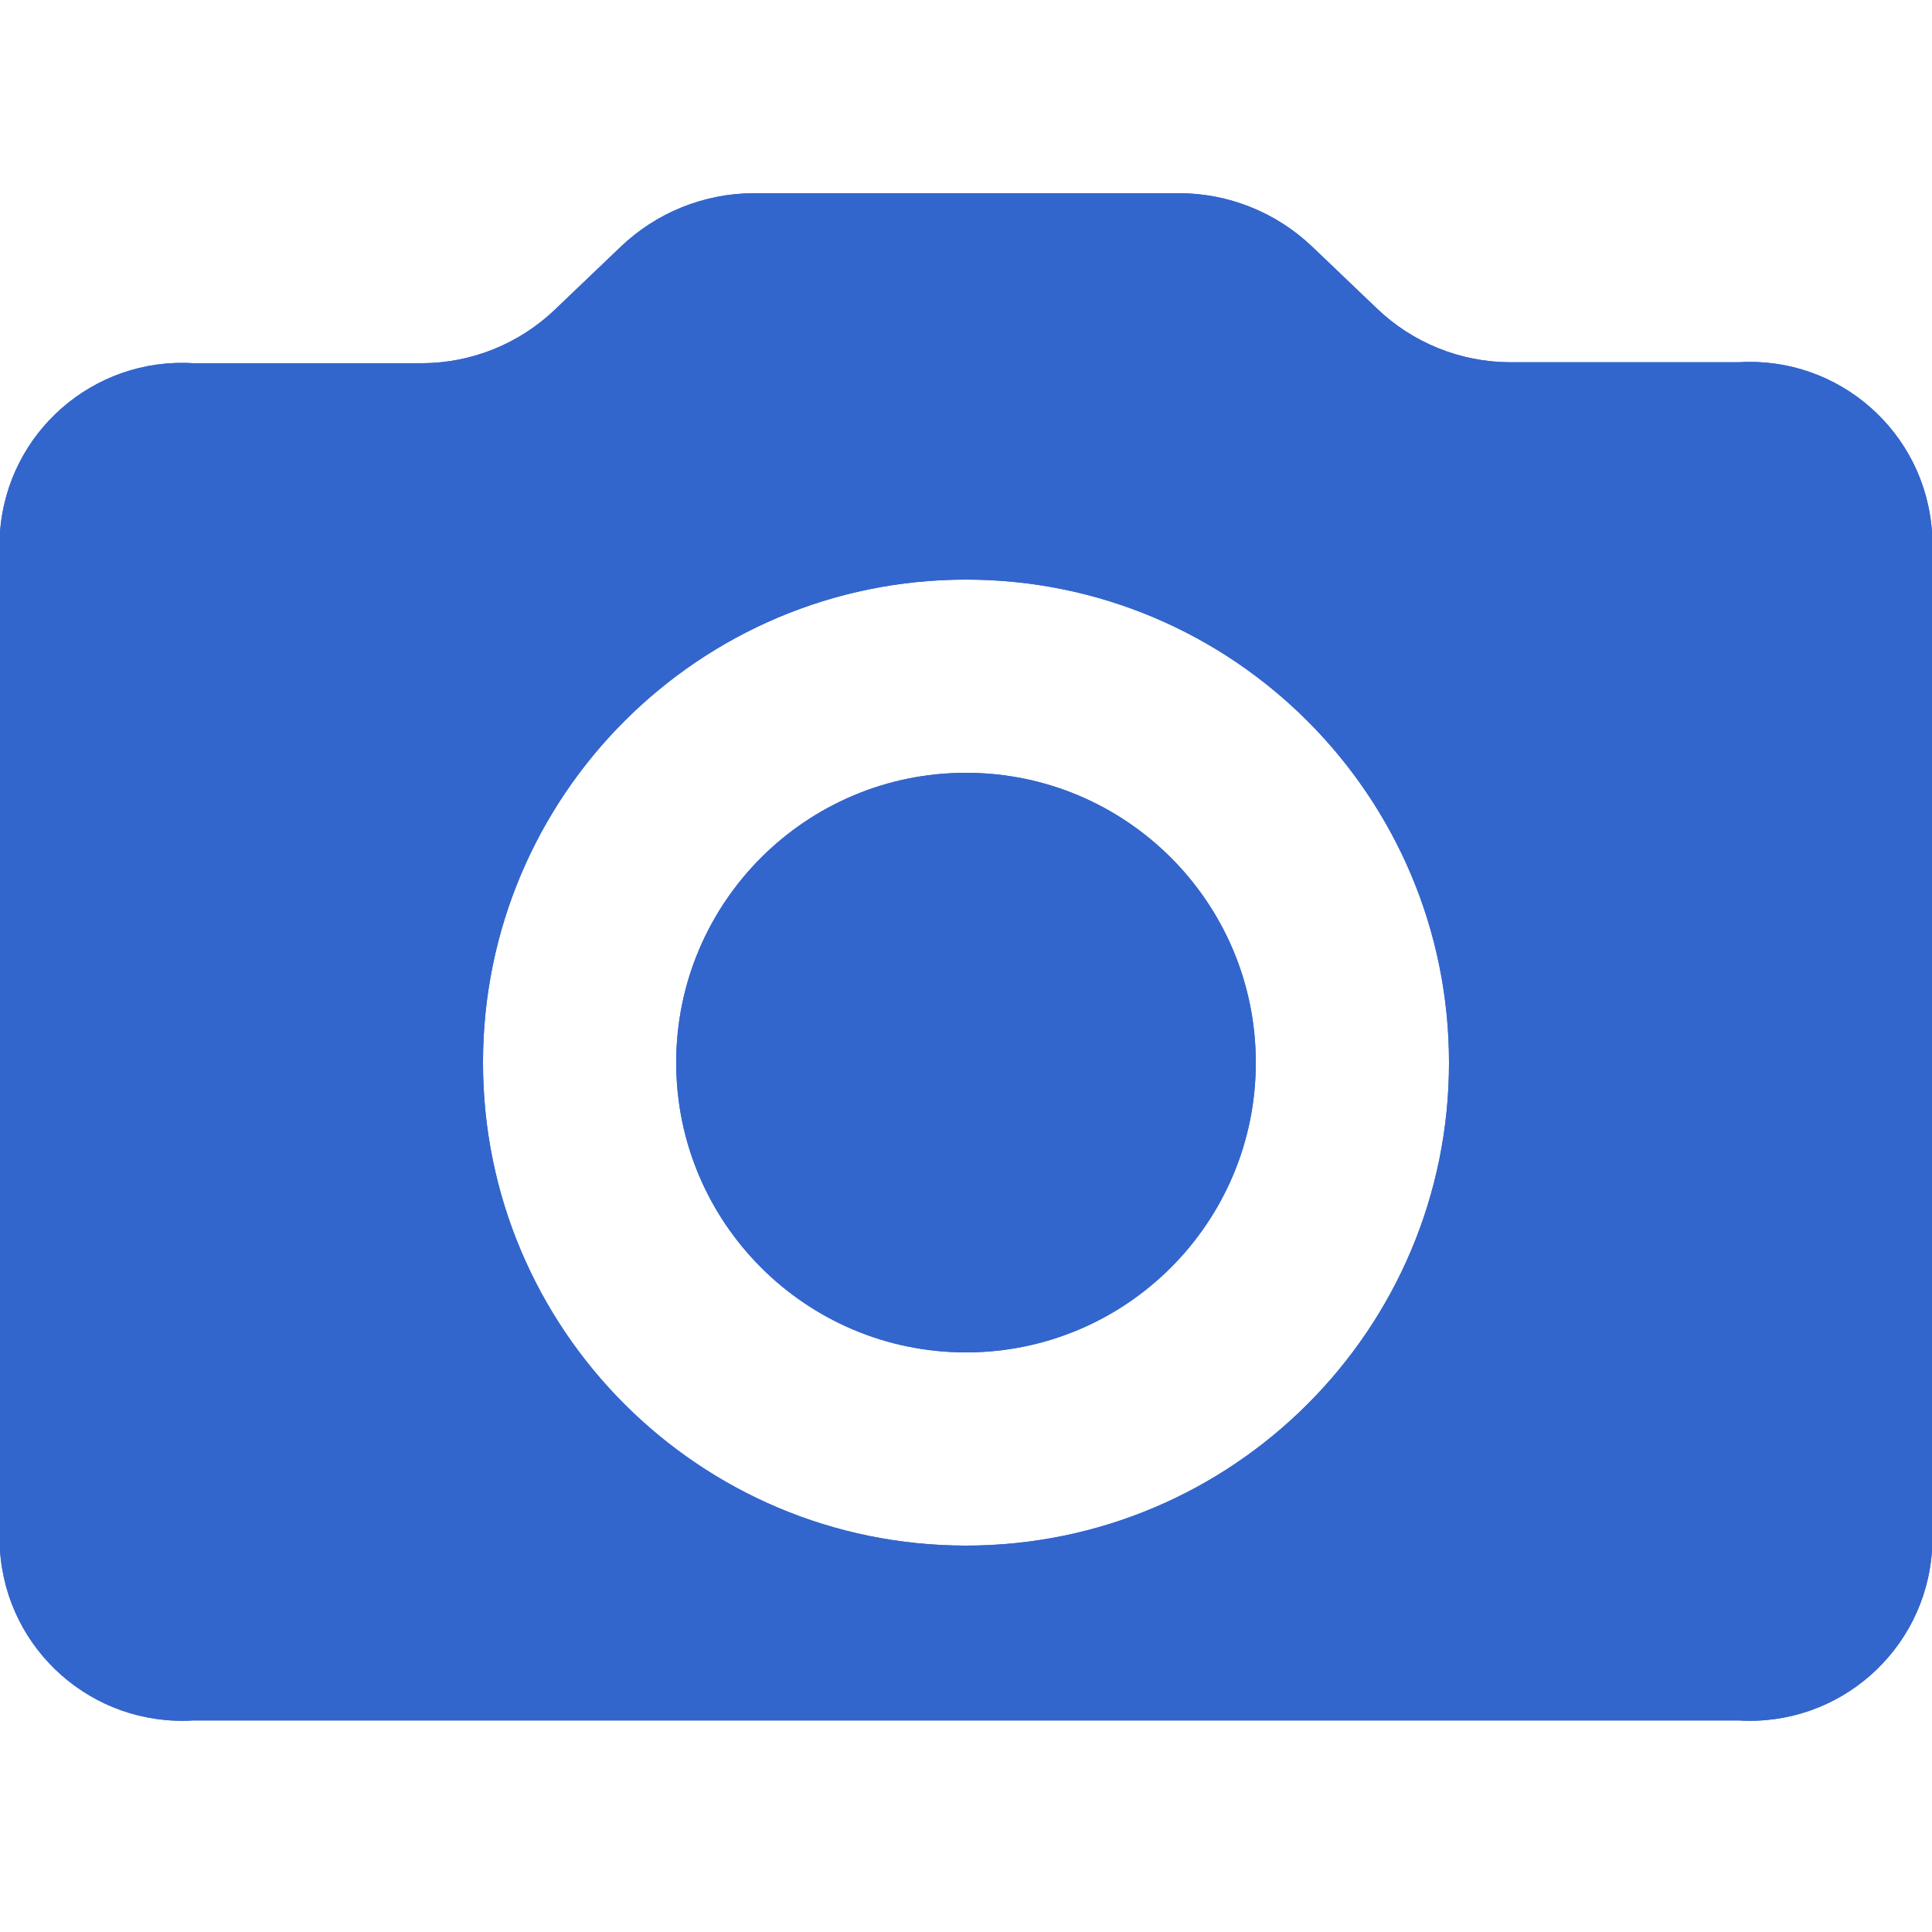
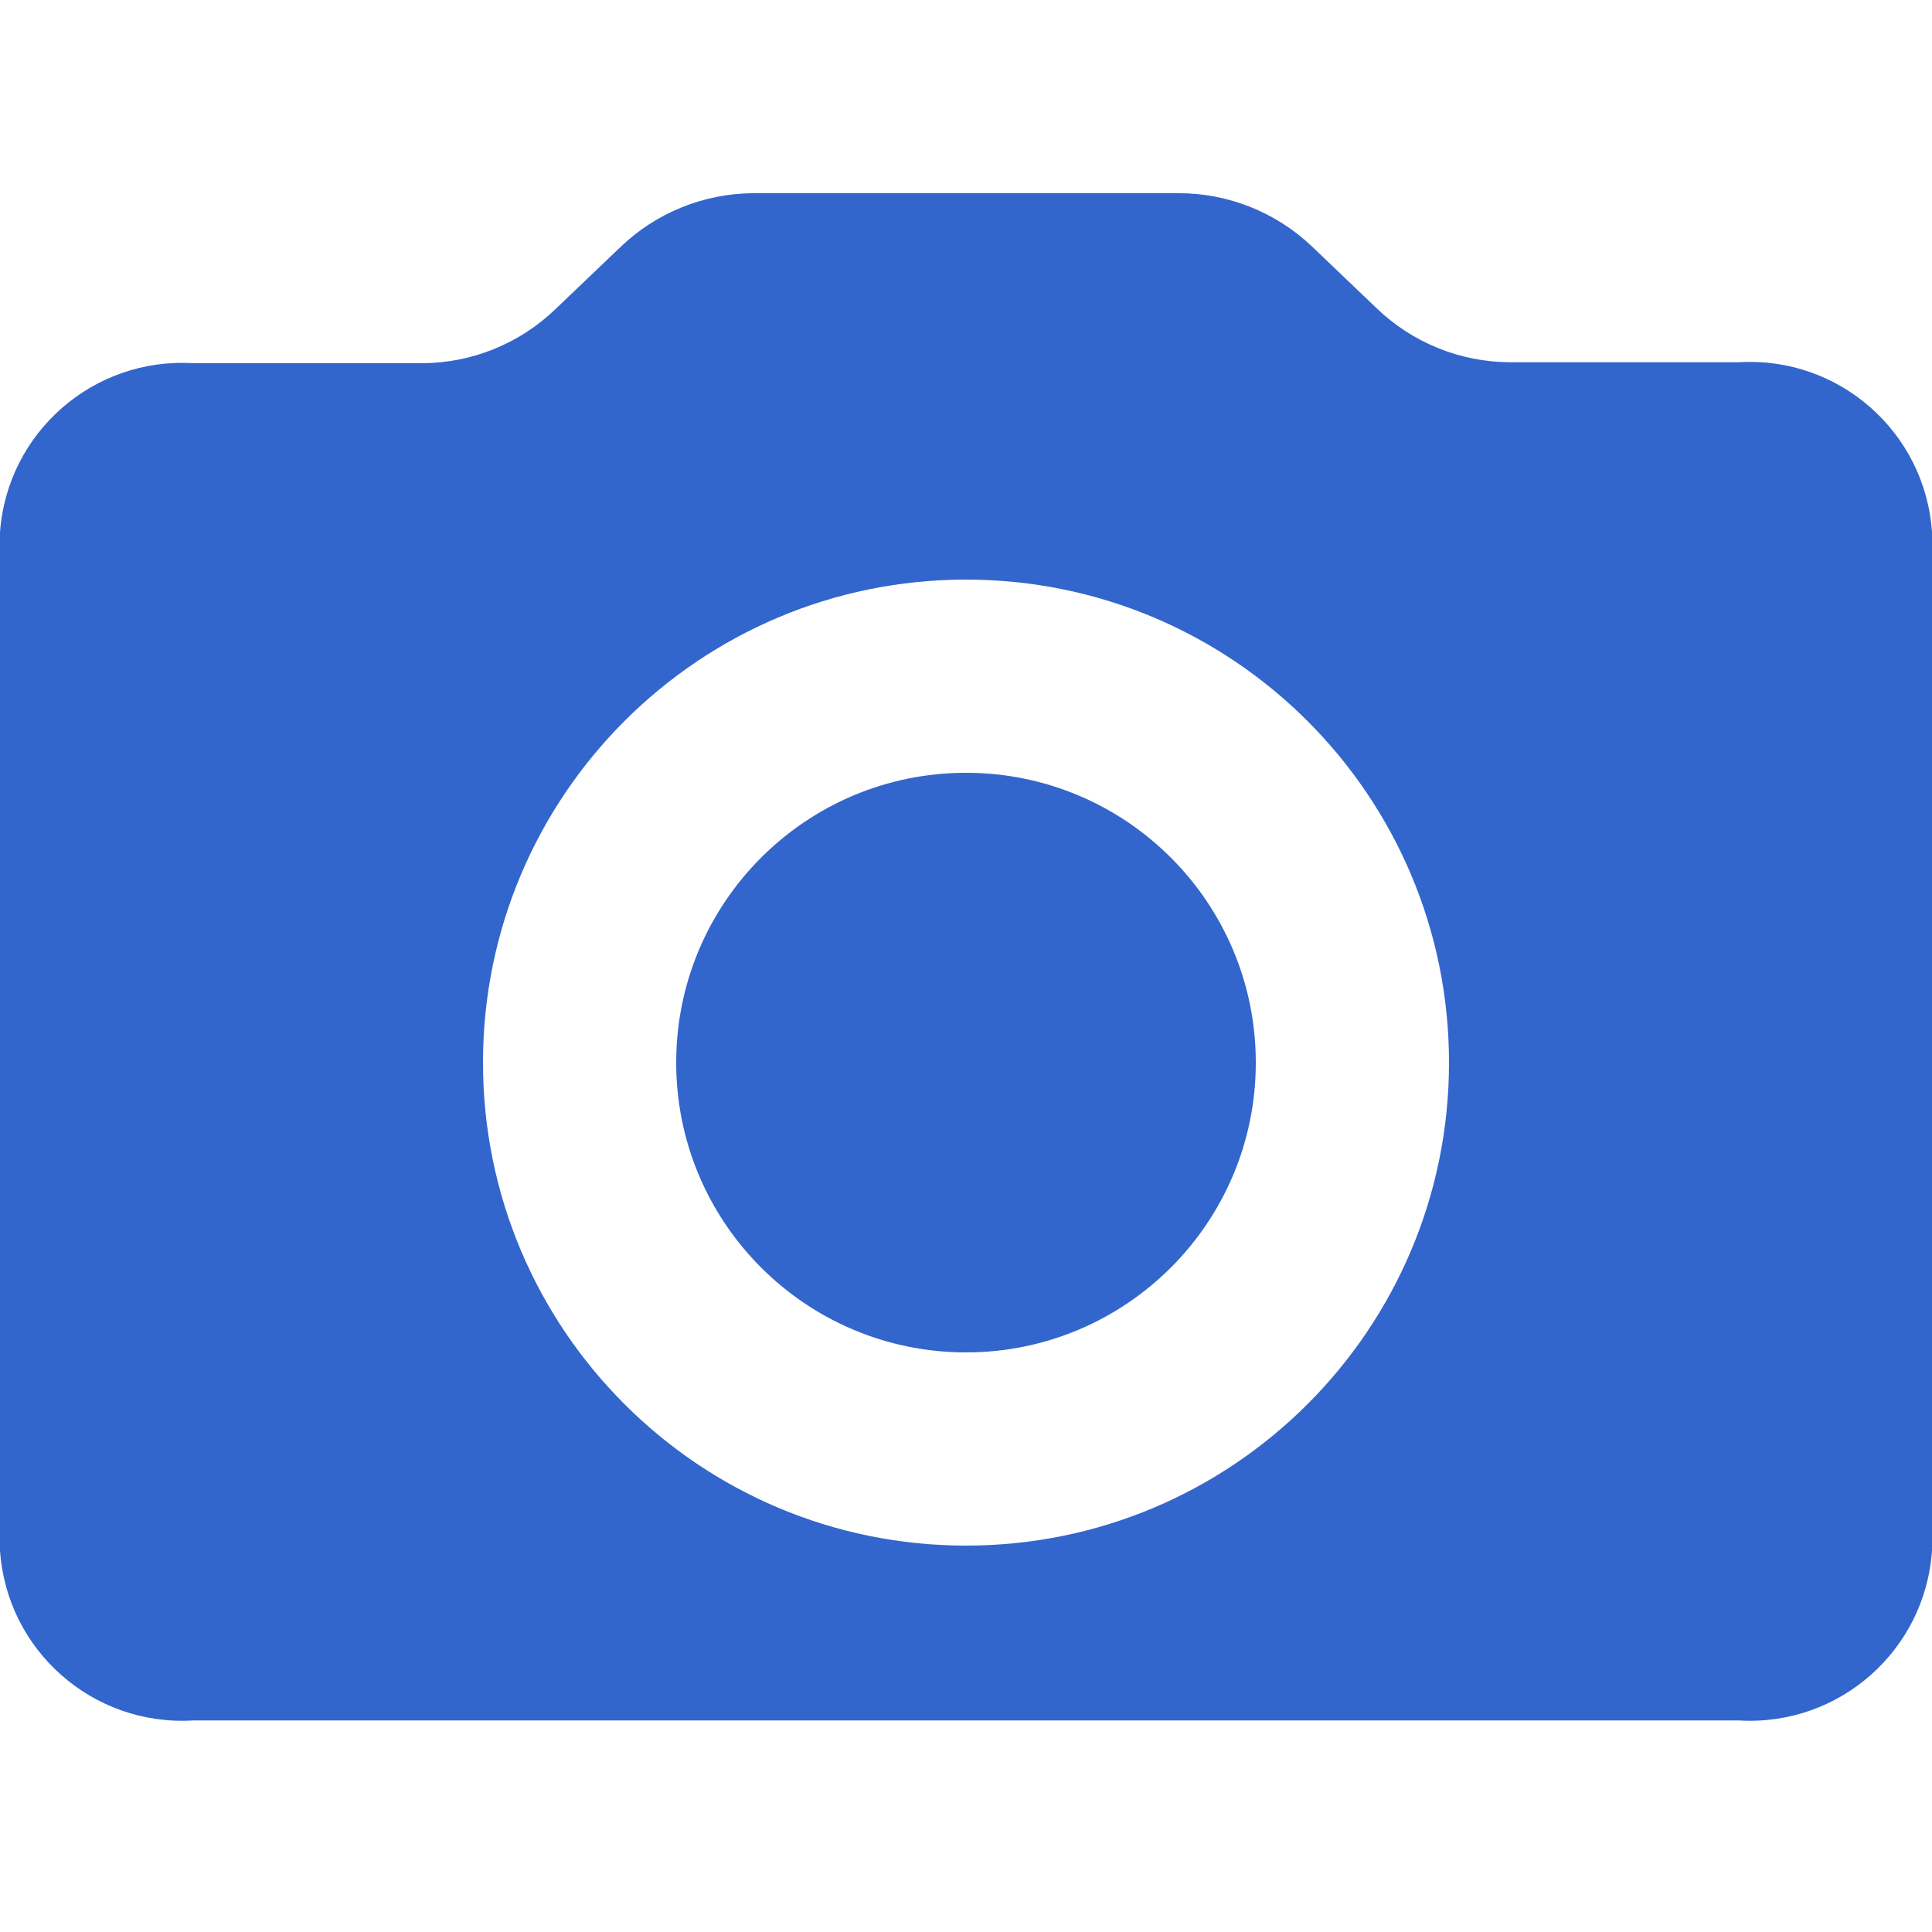
<svg xmlns="http://www.w3.org/2000/svg" width="20" height="20" viewBox="0 0 20 20">
-   <g fill="#36c">
-     <defs>
-       <clipPath id="a">
-         <path d="M13 11a3 3 0 1 0-3 3 3 3 0 0 0 3-3zm-3 5a5 5 0 1 1 5-5 5 5 0 0 1-5 5zM6.42 2.56l-.67.64a2 2 0 0 1-1.38.56H2a1.89 1.89 0 0 0-2 1.75v10.54a1.89 1.89 0 0 0 2 1.76h16a1.89 1.89 0 0 0 2-1.76V5.51a1.89 1.89 0 0 0-2-1.76h-2.37a2 2 0 0 1-1.38-.56l-.67-.64A2 2 0 0 0 12.2 2H7.8a2 2 0 0 0-1.38.56z" clip-rule="evenodd" />
-       </clipPath>
-     </defs>
-     <path fill-rule="evenodd" d="M13 11a3 3 0 1 0-3 3 3 3 0 0 0 3-3zm-3 5a5 5 0 1 1 5-5 5 5 0 0 1-5 5zM6.42 2.56l-.67.64a2 2 0 0 1-1.38.56H2a1.89 1.89 0 0 0-2 1.75v10.54a1.89 1.89 0 0 0 2 1.76h16a1.89 1.89 0 0 0 2-1.76V5.51a1.89 1.89 0 0 0-2-1.76h-2.37a2 2 0 0 1-1.38-.56l-.67-.64A2 2 0 0 0 12.2 2H7.8a2 2 0 0 0-1.38.56z" />
-     <g clip-path="url(#a)">
-       <path d="M0 0h20v20H0z" />
-     </g>
-   </g>
+   <path fill="#36c" d="M13 11a3 3 0 1 0-3 3 3 3 0 0 0 3-3zm-3 5a5 5 0 1 1 5-5 5 5 0 0 1-5 5zM6.42 2.56l-.67.64a2 2 0 0 1-1.38.56H2a1.89 1.89 0 0 0-2 1.75v10.54a1.89 1.89 0 0 0 2 1.76h16a1.89 1.89 0 0 0 2-1.76V5.51a1.89 1.89 0 0 0-2-1.76h-2.37a2 2 0 0 1-1.38-.56l-.67-.64A2 2 0 0 0 12.2 2H7.8a2 2 0 0 0-1.38.56z" />
</svg>
